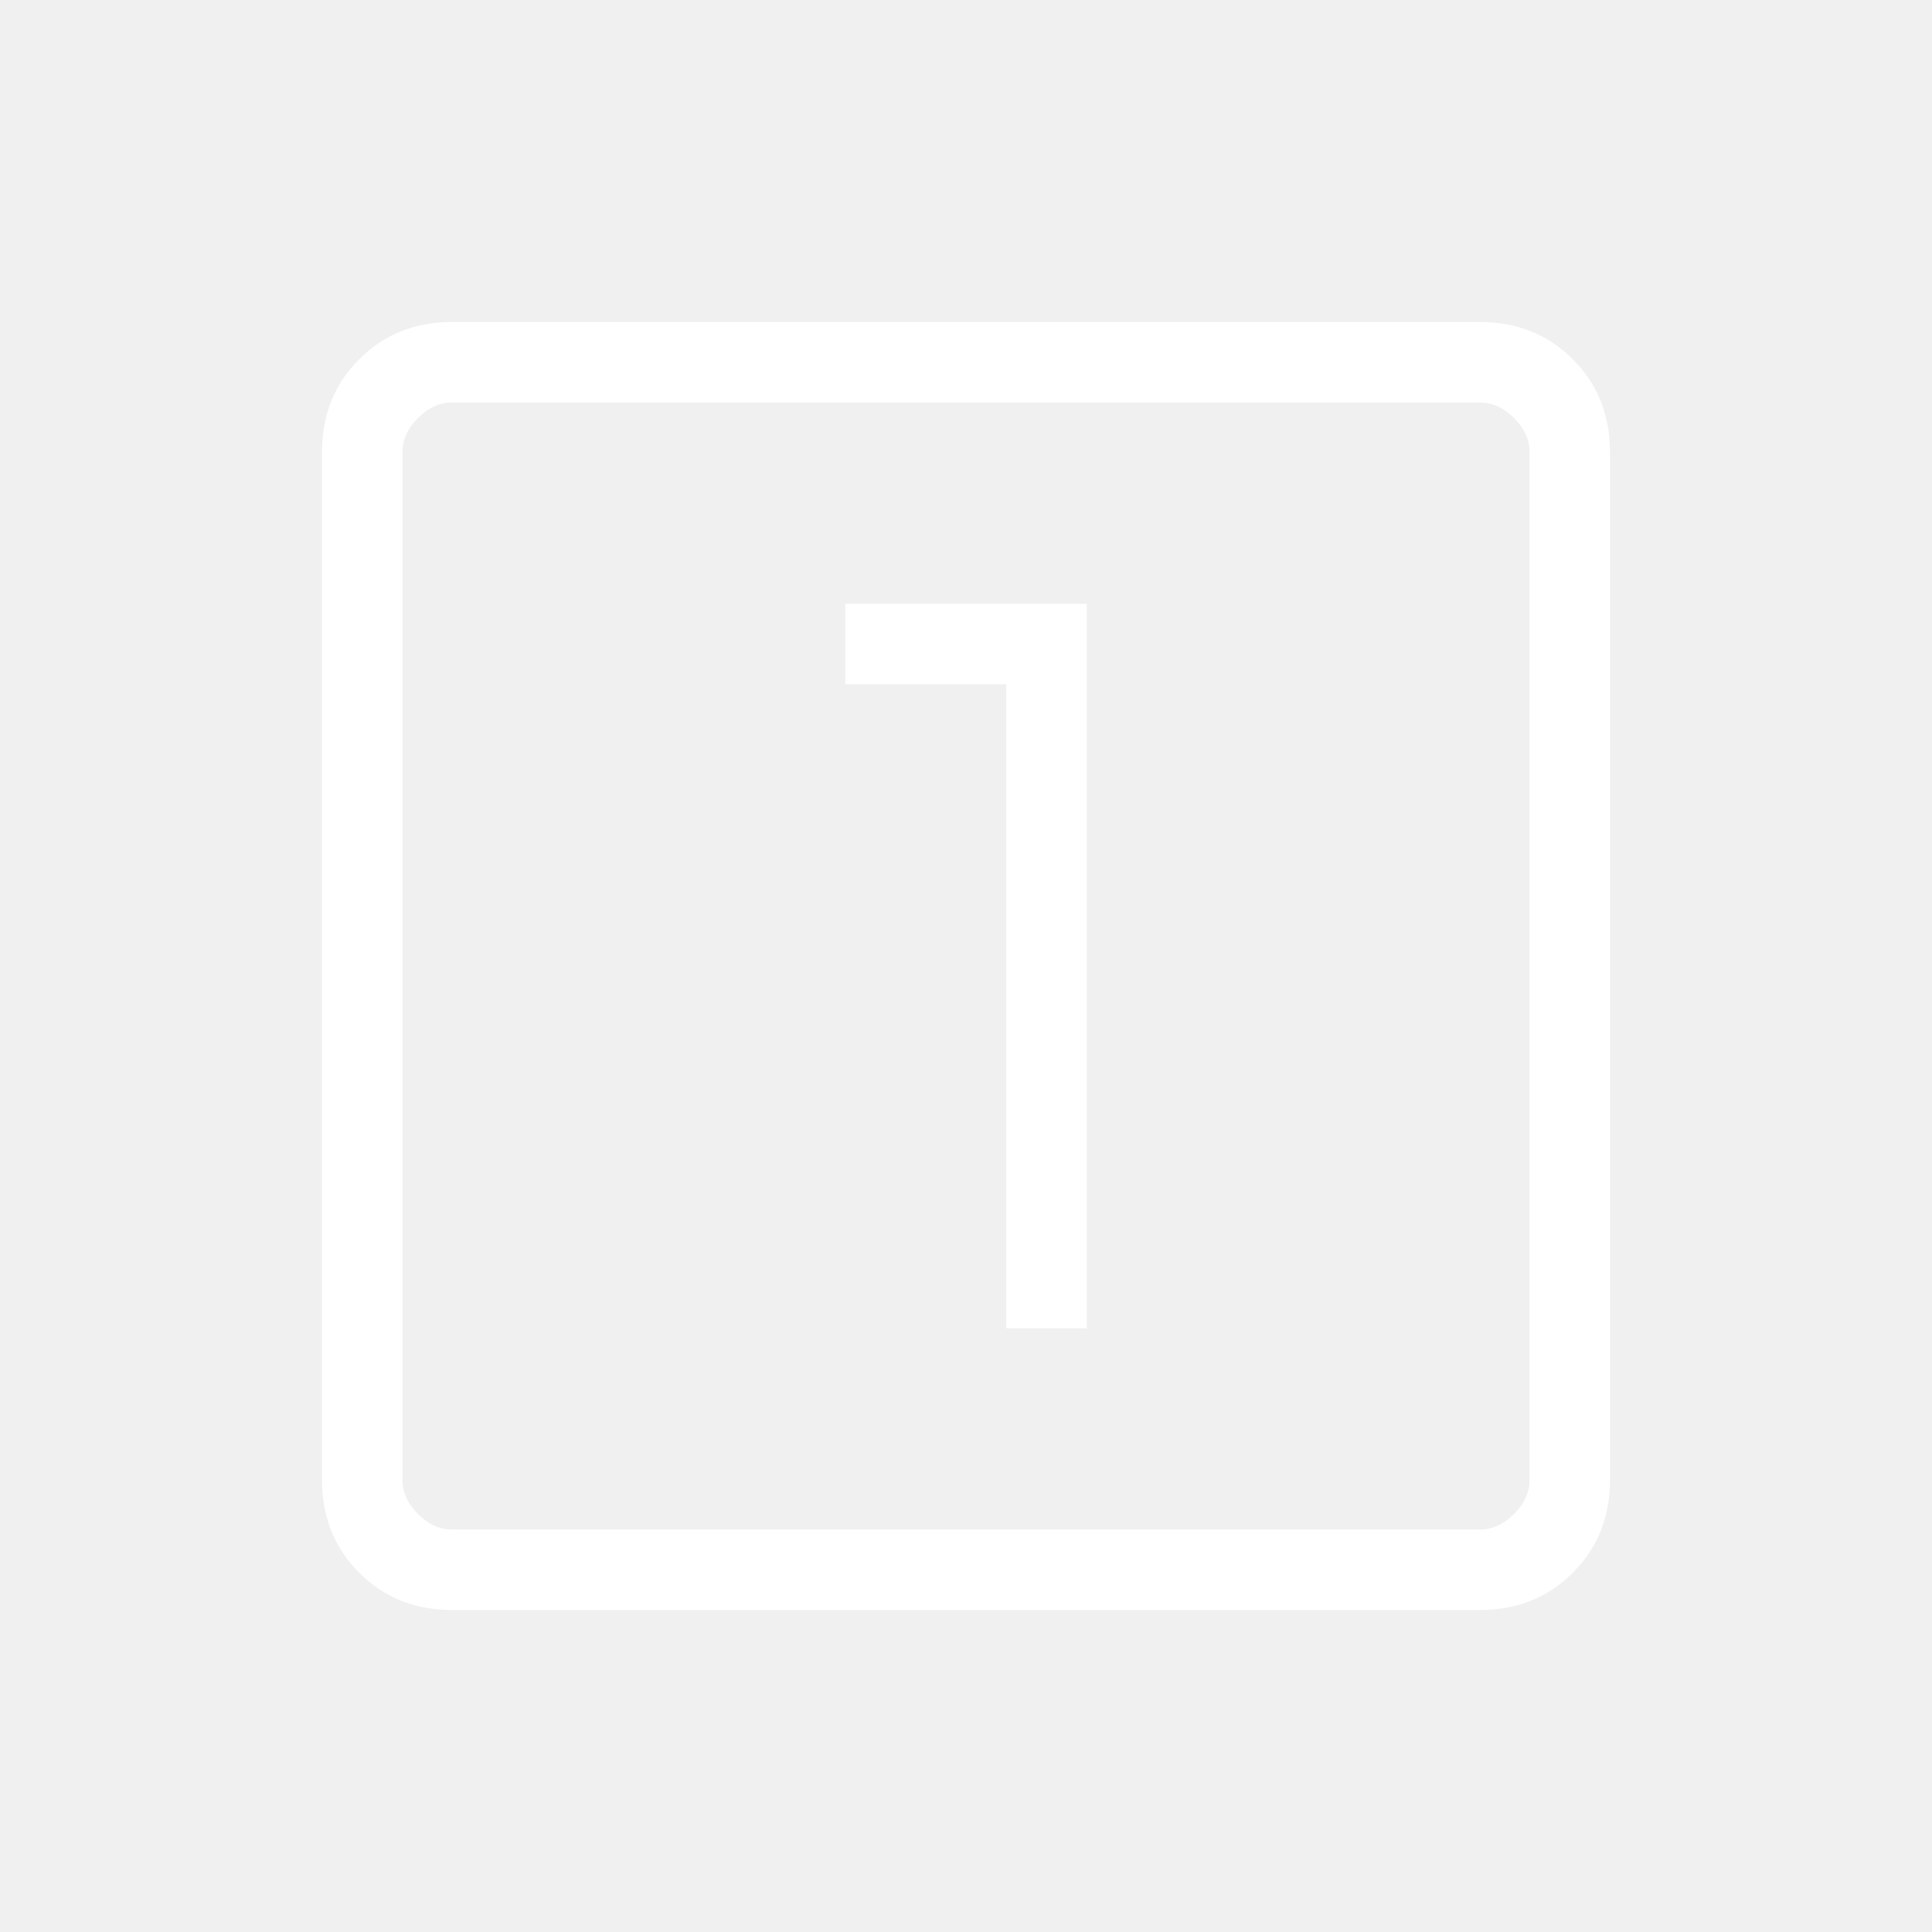
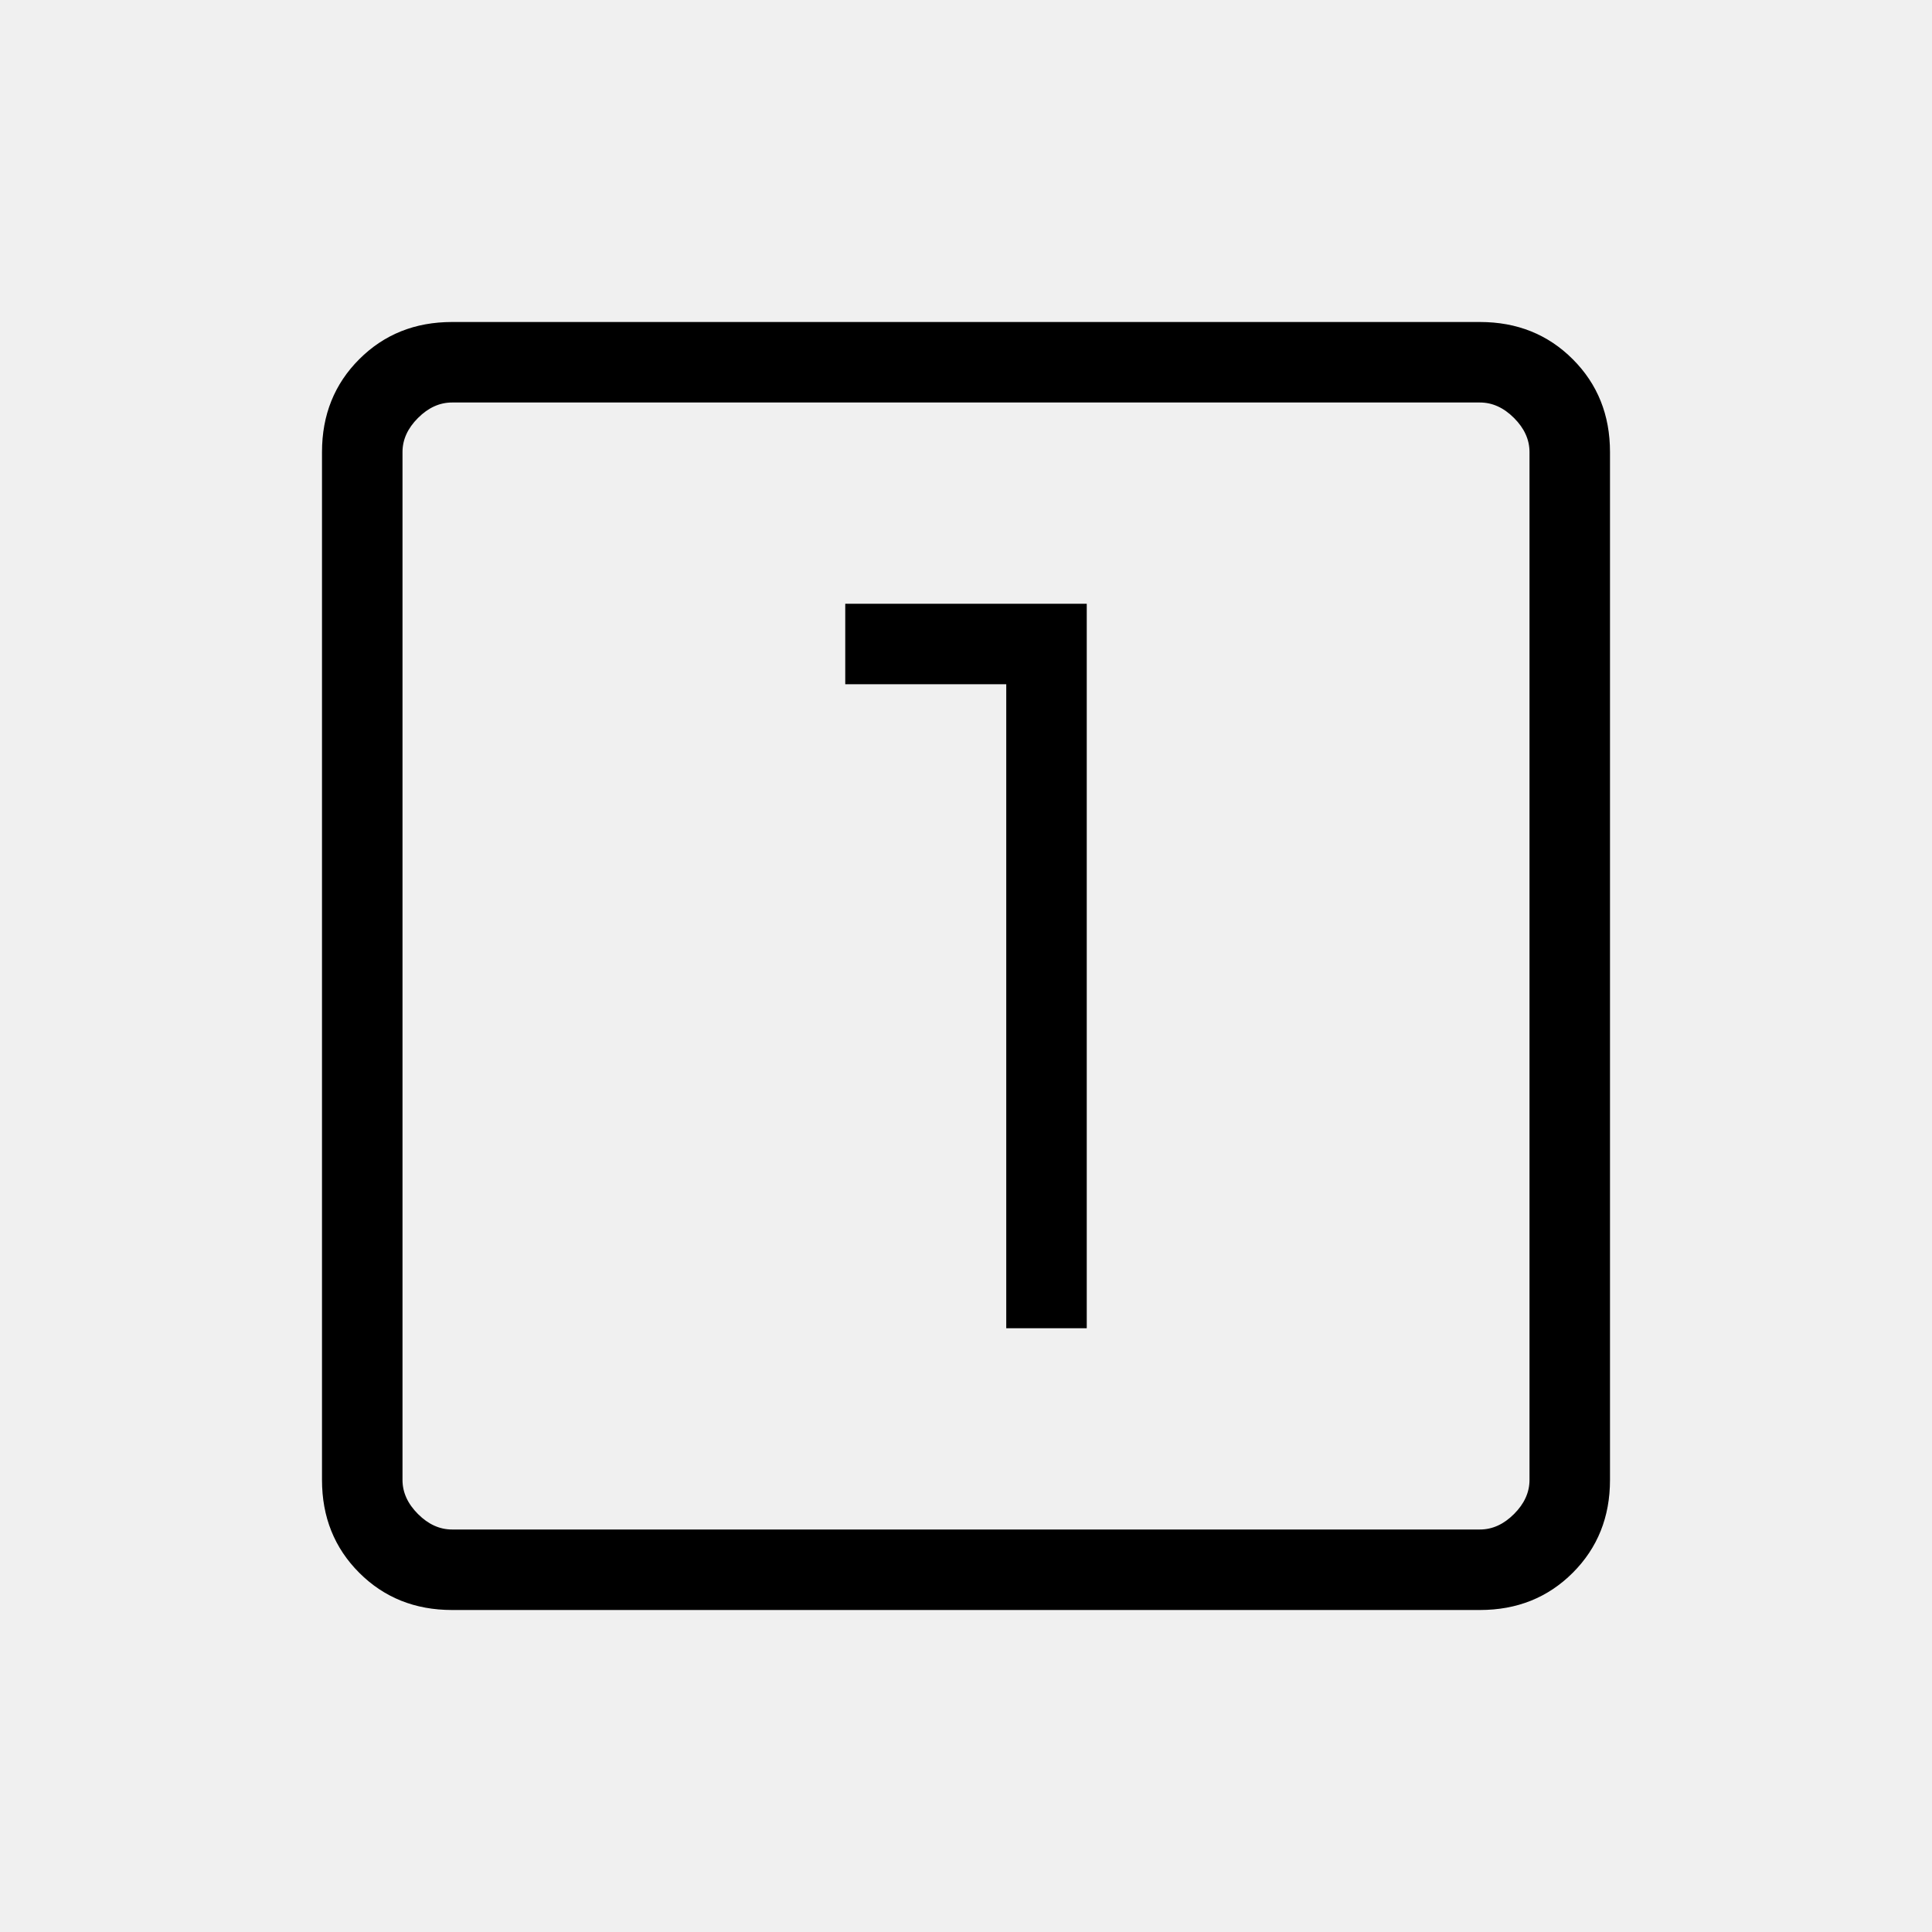
- <svg xmlns="http://www.w3.org/2000/svg" height="24px" viewBox="0 -960 960 960" width="24px" fill="#ffffff">
+ <svg xmlns="http://www.w3.org/2000/svg" height="15px" viewBox="0 -960 960 960" width="15px" fill="#000000">
  <path d="M500-300h40v-360H420v40h80v320ZM224.62-160q-27.62 0-46.12-18.5Q160-197 160-224.62v-510.76q0-27.62 18.5-46.12Q197-800 224.62-800h510.76q27.62 0 46.12 18.5Q800-763 800-735.38v510.76q0 27.62-18.5 46.12Q763-160 735.38-160H224.62Zm0-40h510.76q9.24 0 16.93-7.69 7.69-7.69 7.69-16.93v-510.76q0-9.24-7.69-16.93-7.69-7.69-16.93-7.69H224.62q-9.24 0-16.93 7.69-7.69 7.69-7.69 16.93v510.76q0 9.24 7.69 16.93 7.69 7.69 16.93 7.69ZM200-760v560-560Z" />
</svg>
